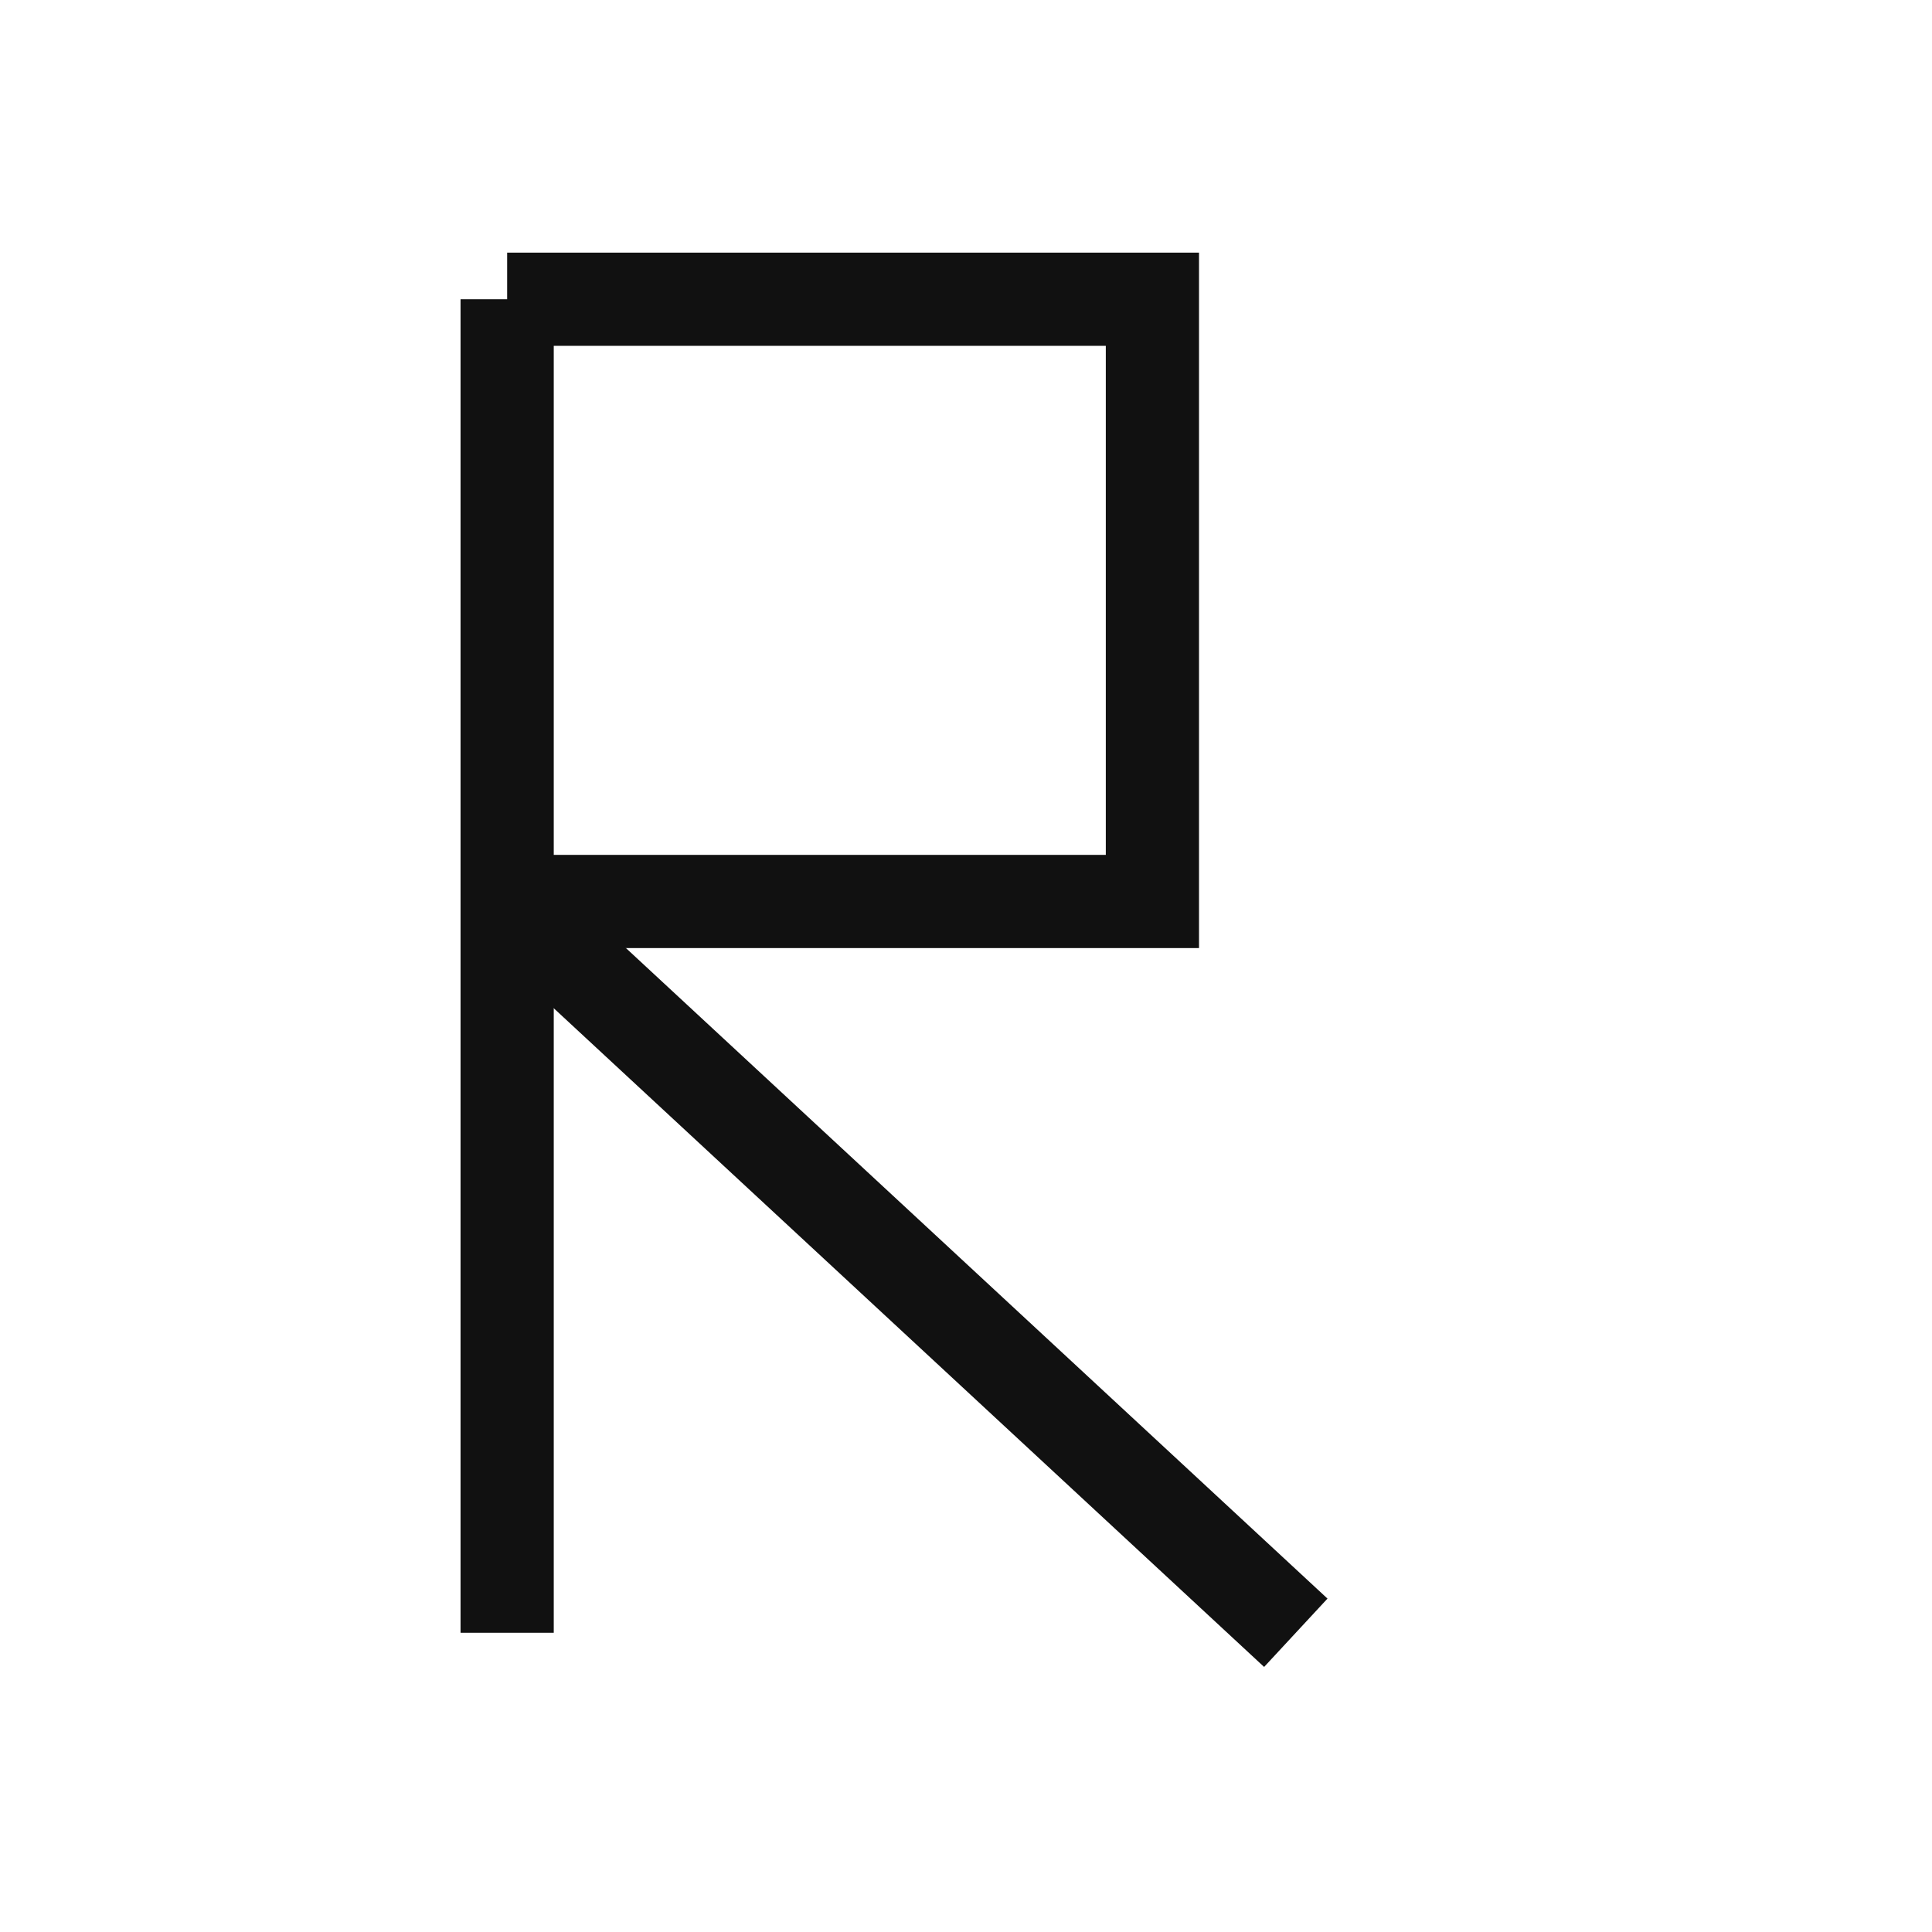
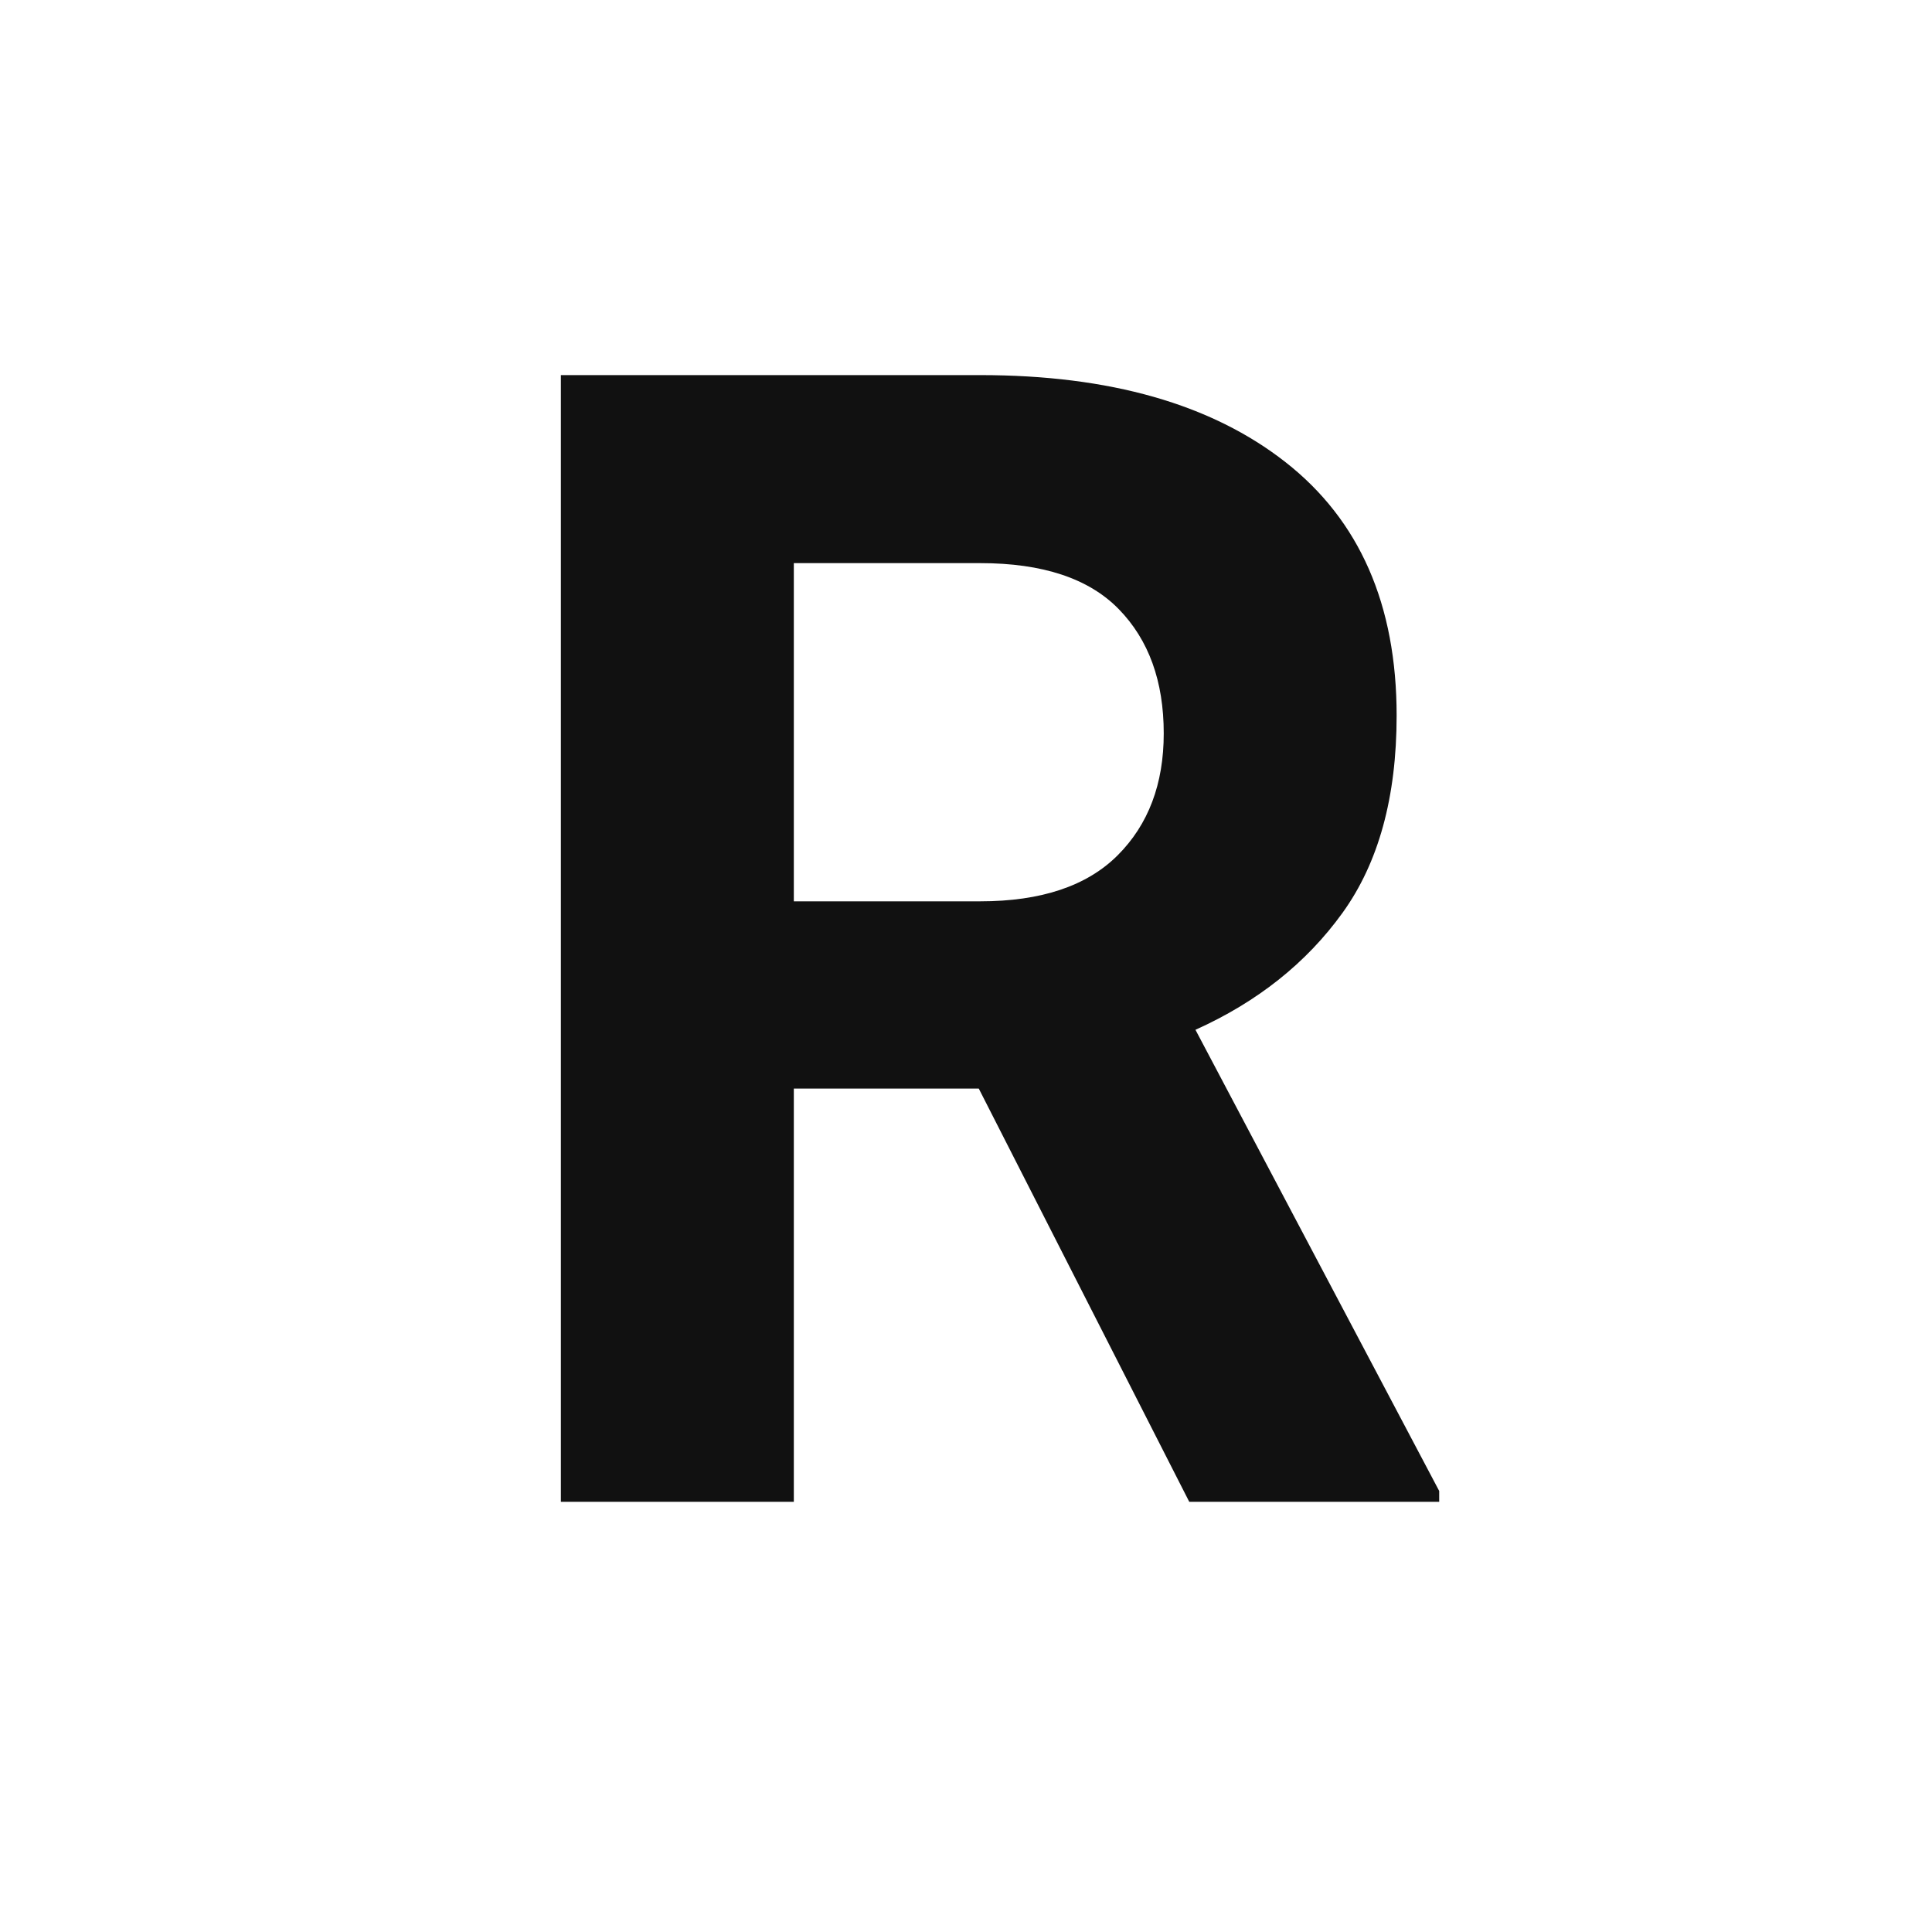
<svg xmlns="http://www.w3.org/2000/svg" width="512" height="512" viewBox="0 0 512 512">
-   <g transform="translate(256,256) scale(1.9)">
-     <g transform="translate(-14,11)">
-       <g stroke="#111111" stroke-width="13" fill="none">
-         <path d="M -50 -104 L -50 82" />
-         <path d="M -50 -104 L 40 -104 L 40 -20 L -50 -20" />
-         <path d="M -50 -20 L 60 82" />
-       </g>
-     </g>
-   </g>
+   <text x="256" y="398" text-anchor="middle" font-family="Roboto, Arial, sans-serif" font-weight="700" font-size="420" fill="#111111">R</text>
</svg>
